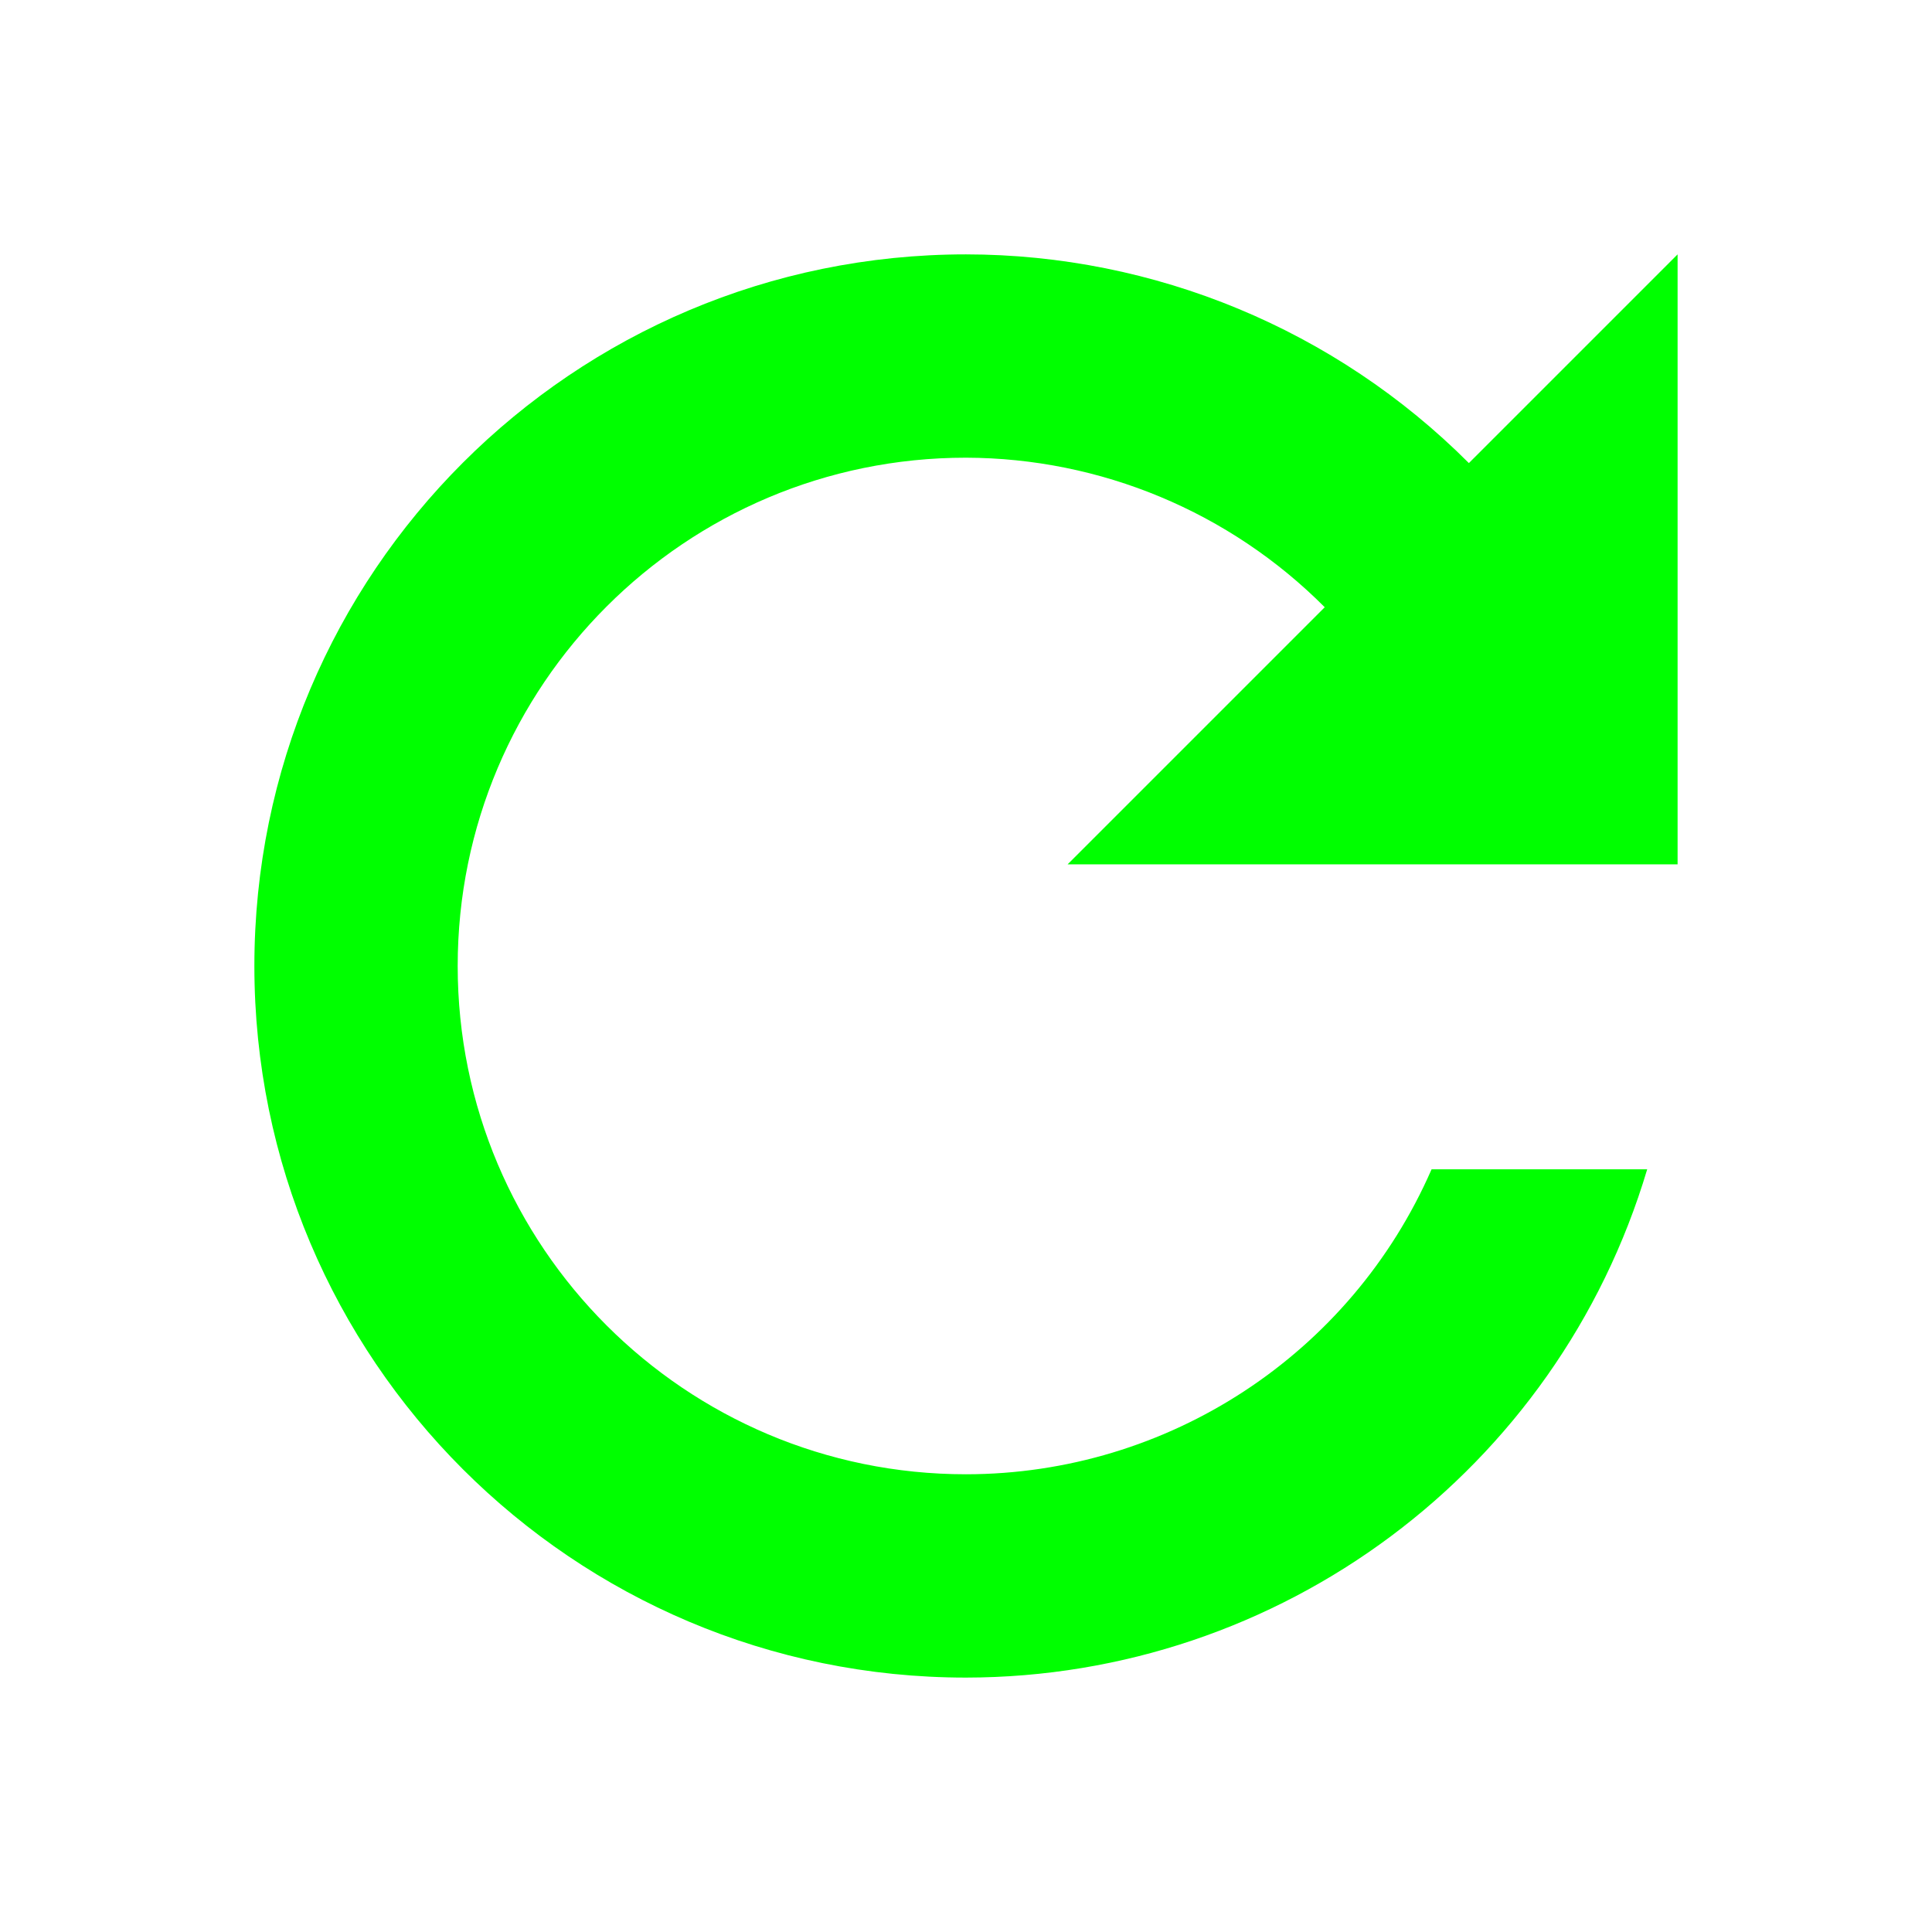
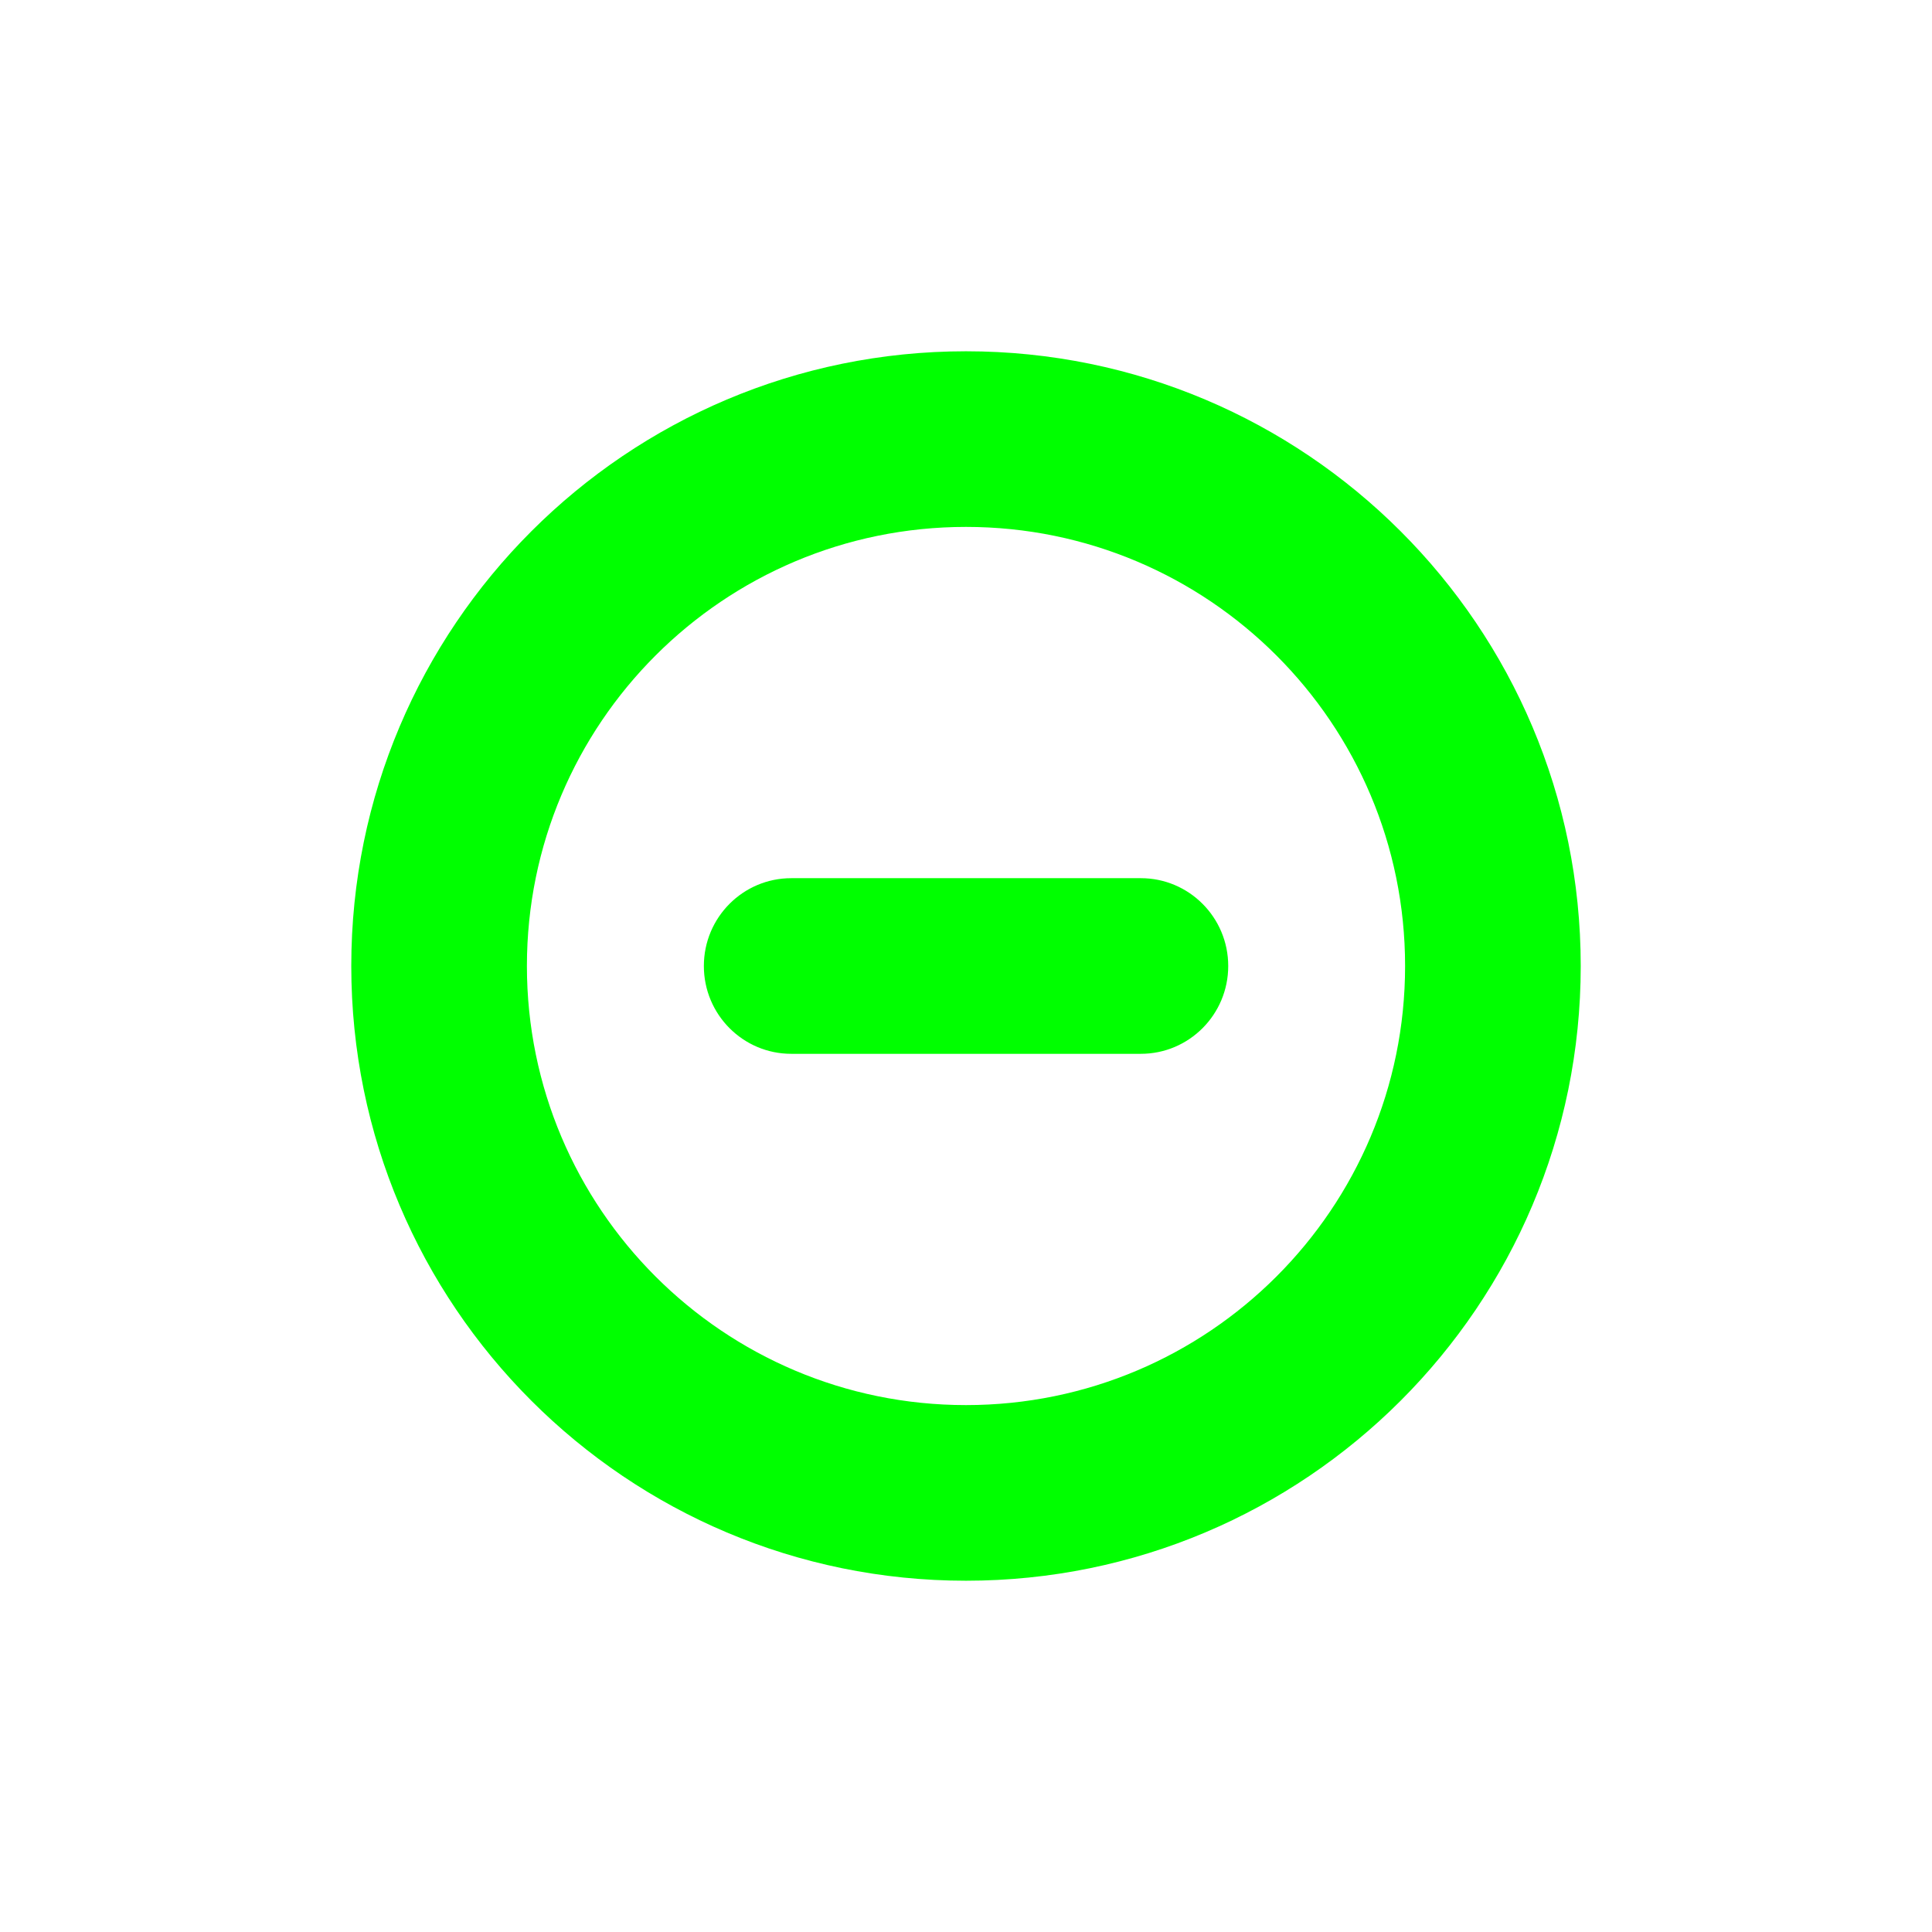
<svg xmlns="http://www.w3.org/2000/svg" width="22" height="22" version="1.1">
  <defs>
    <style id="current-color-scheme" type="text/css">.ColorScheme-Text { color:#444444; } .ColorScheme-Highlight { color:#4285f4; } .ColorScheme-NeutralText { color:#ff9800; } .ColorScheme-PositiveText { color:#4caf50; } .ColorScheme-NegativeText { color:#f44336; }</style>
  </defs>
-   <g transform="matrix(1.1576 0 0 1.1576 1.739 1.739)">
-     <path class="ColorScheme-Text" d="m 8,1 a 7,7 0 0 0 -7,7 7,7 0 0 0 7,7 7,7 0 0 0 6.701,-5 H 12.58 A 5,5 0 0 1 8,13 5,5 0 0 1 3,8 5,5 0 0 1 8,3 5,5 0 0 1 11.529,4.471 L 9,7 h 6 V 1 L 12.947,3.053 A 7,7 0 0 0 8,1 Z" fill="#0f0" />
-   </g>
+   <path class="ColorScheme-Text" d="m11 4a7 7 0 0 0-7 7 7 7 0 0 0 7 7 7 7 0 0 0 7-7 7 7 0 0 0-7-7zm0 2a5 5 0 0 1 5 5 5 5 0 0 1-5 5 5 5 0 0 1-5-5 5 5 0 0 1 5-5zm-1.99 4a0.995 1 0 1 0 0 2h3.981a0.995 1 0 1 0 0-2z" fill="#0f0" />
</svg>
